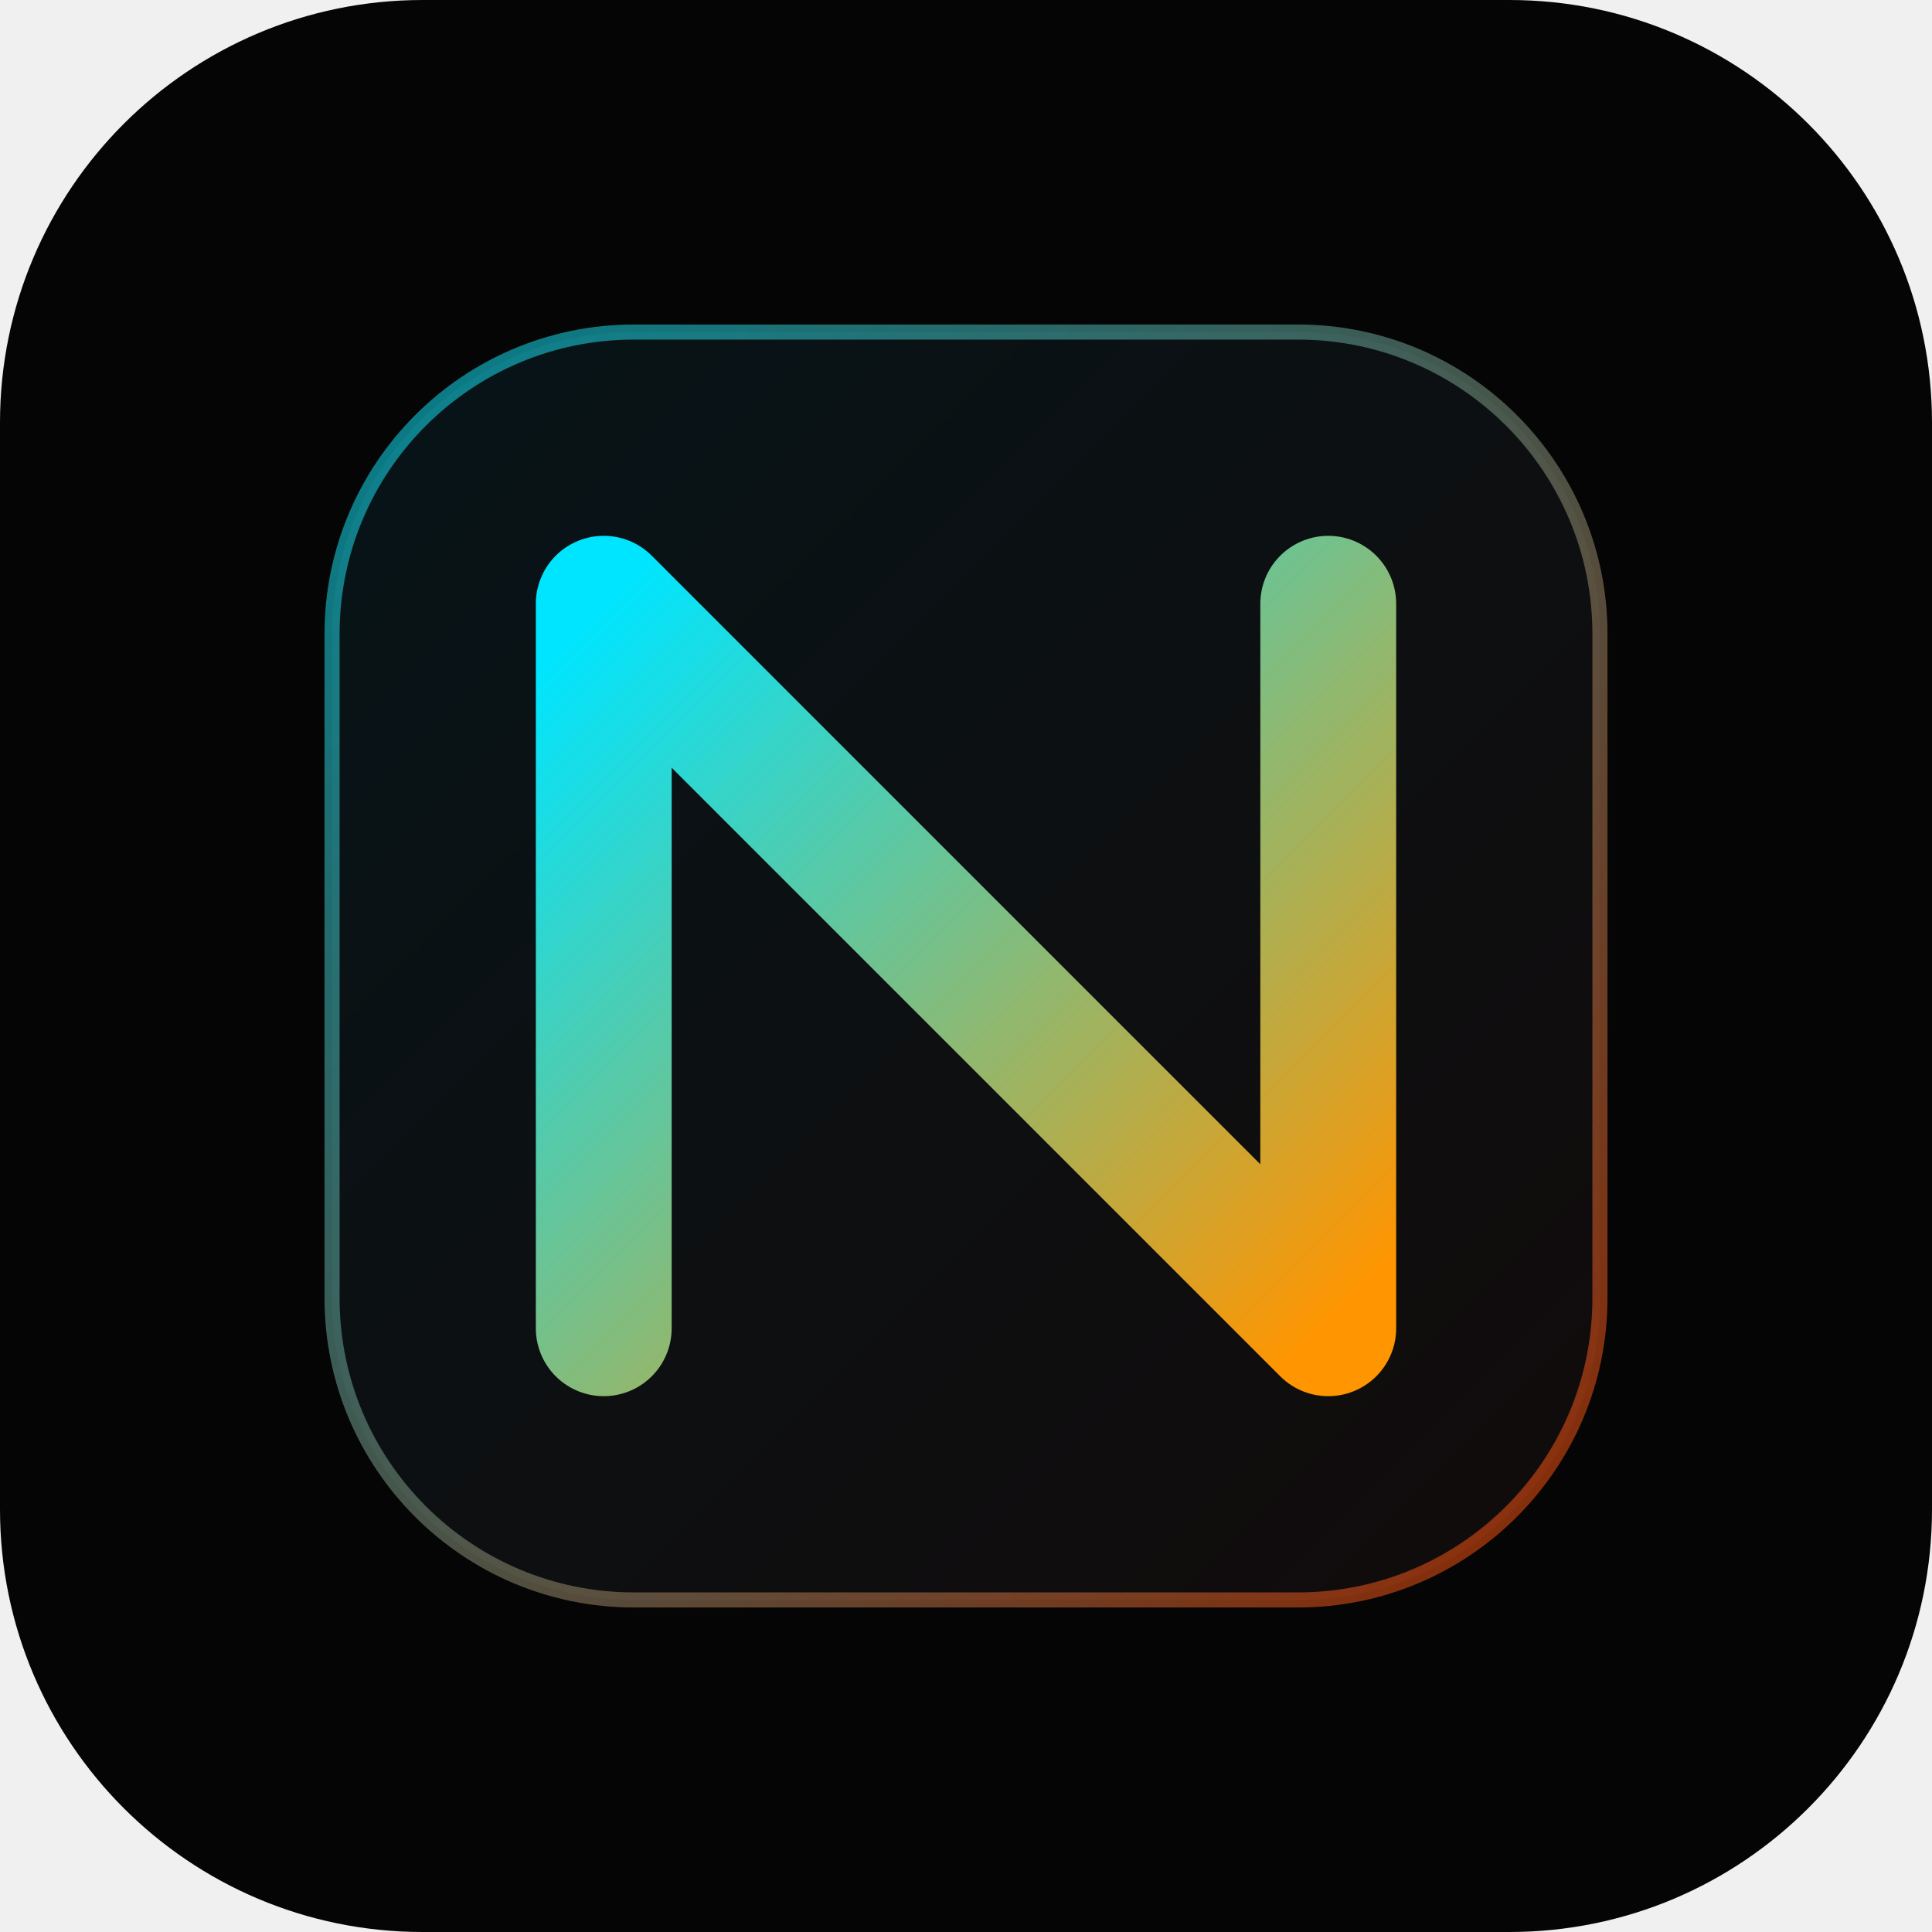
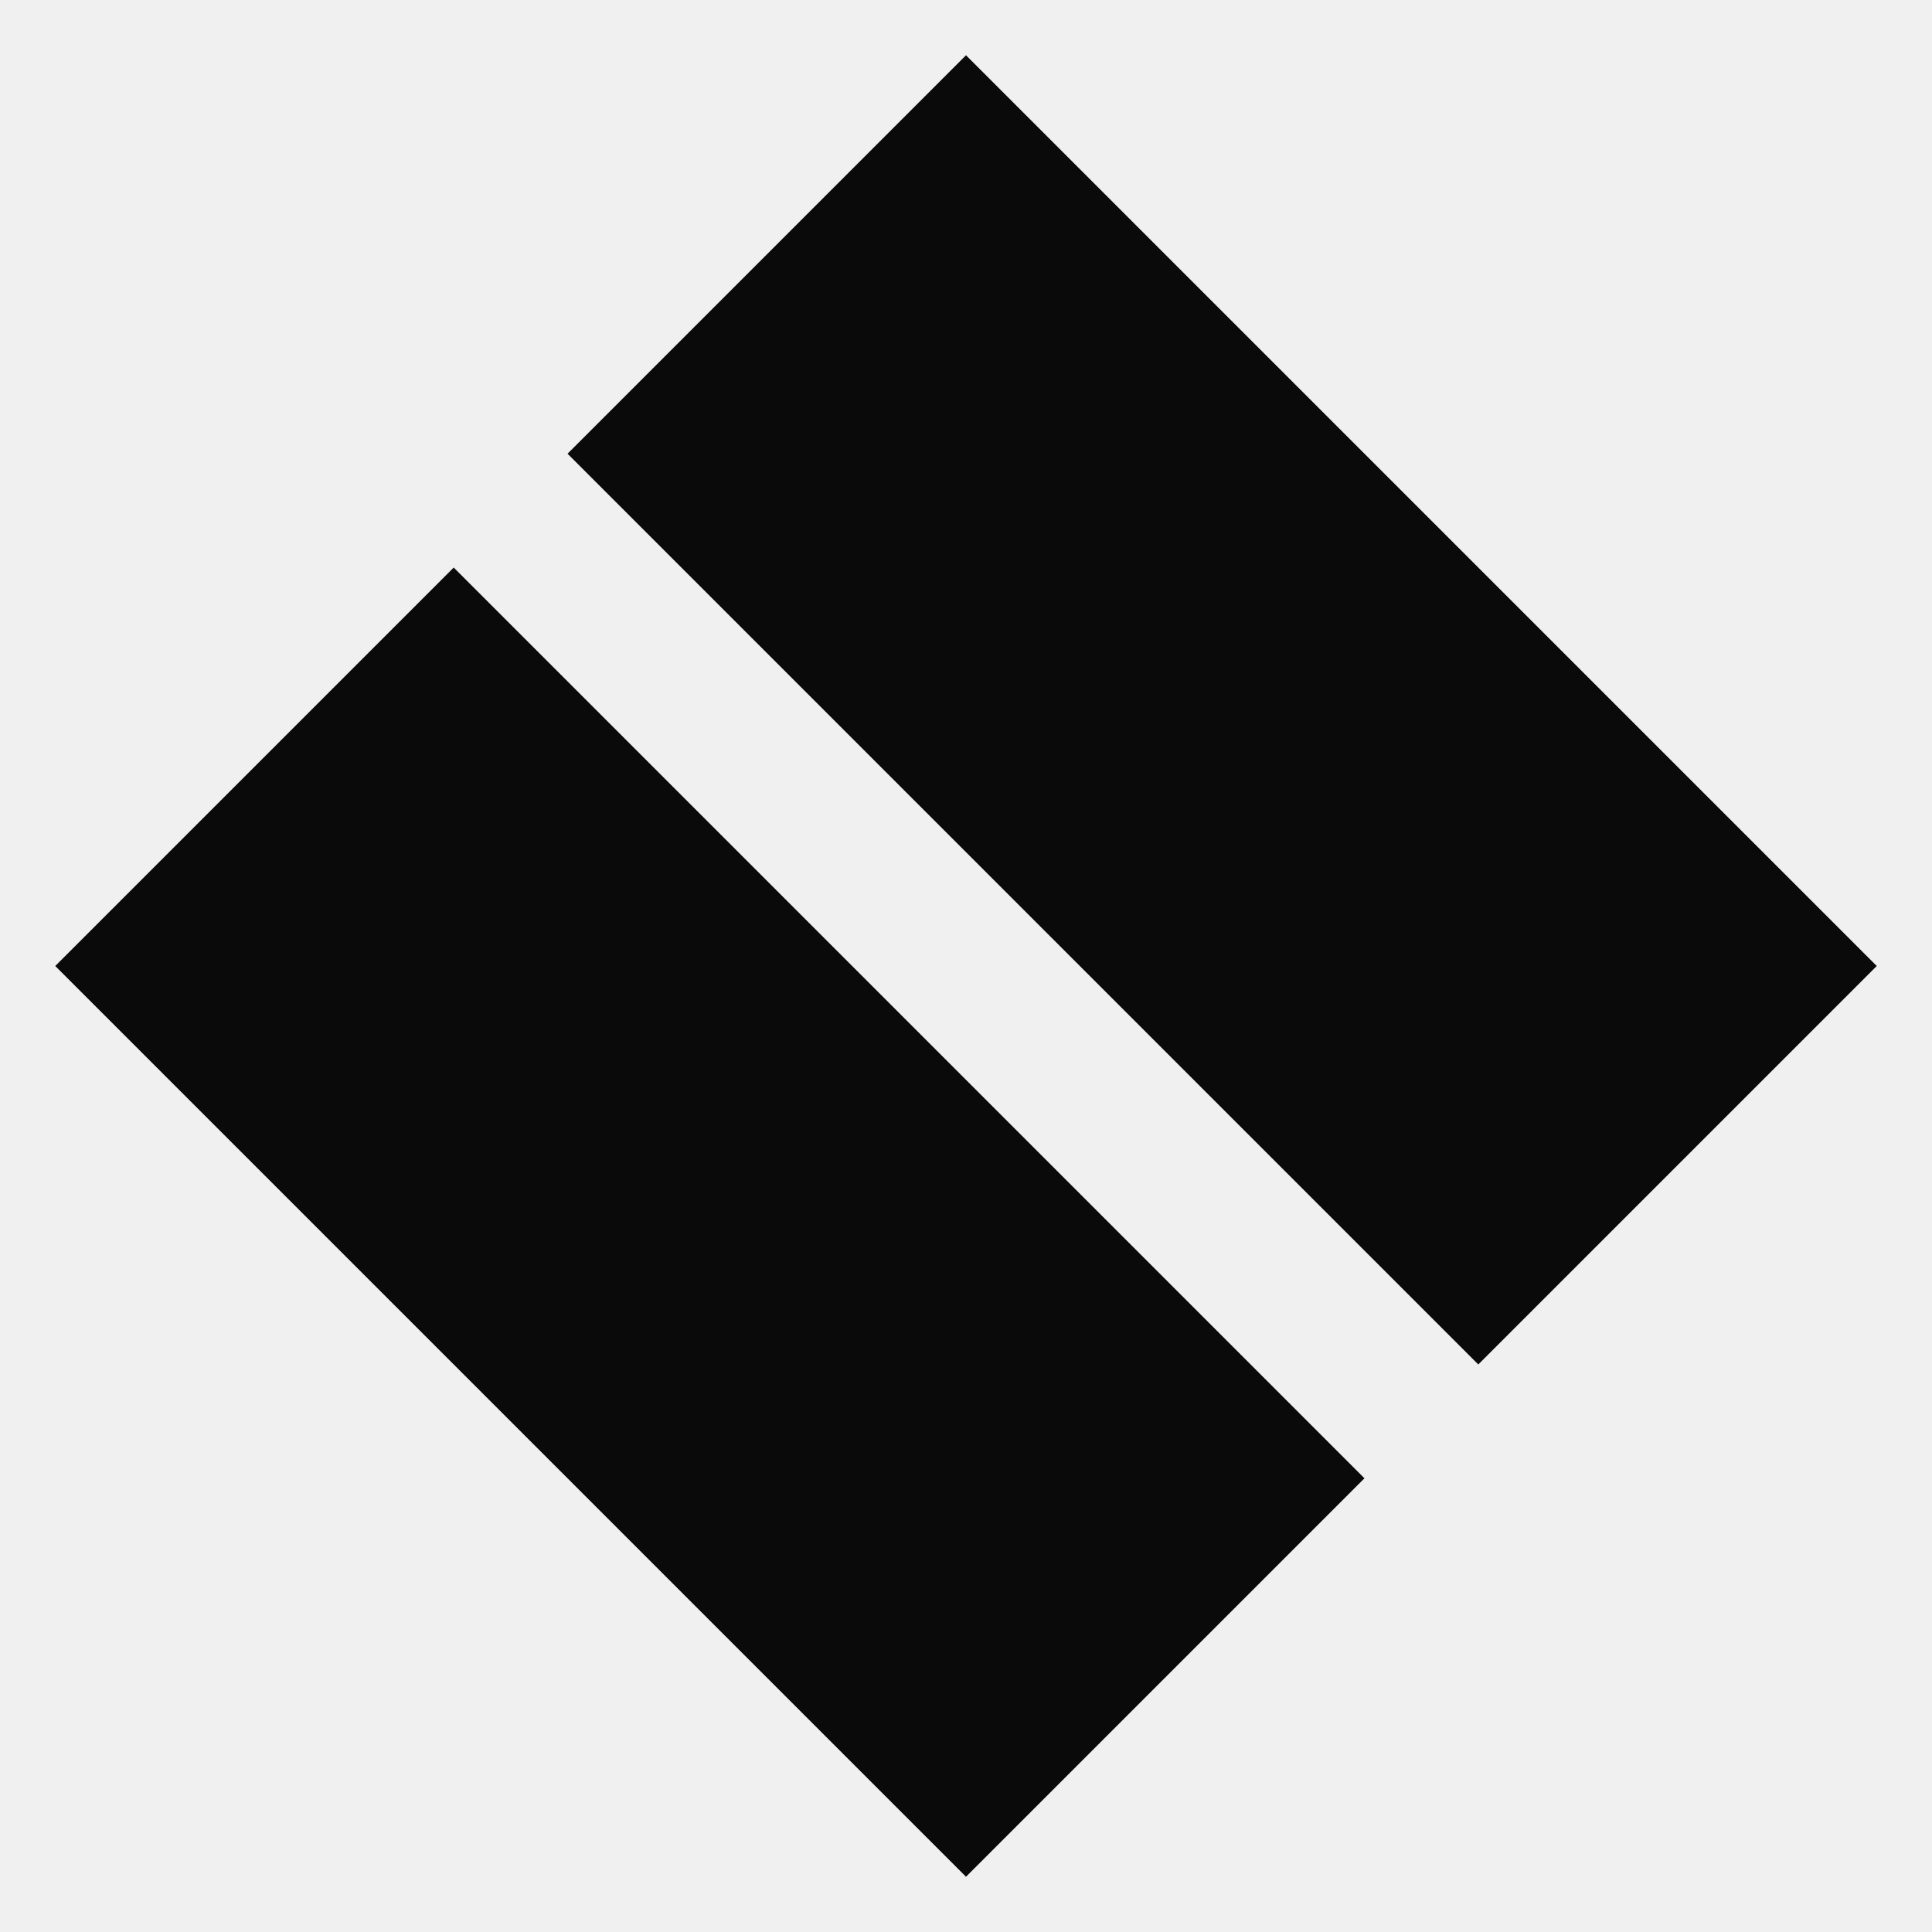
- <svg xmlns="http://www.w3.org/2000/svg" width="256" height="256" viewBox="0 0 256 256" fill="none">
-   <rect width="256" height="256" rx="56" fill="#050505" />
-   <rect x="44" y="44" width="168" height="168" rx="40" fill="url(#bg)" stroke="url(#stroke)" stroke-width="2" />
-   <path d="M80 176V80L176 176V80" stroke="url(#mark)" stroke-width="18" stroke-linecap="round" stroke-linejoin="round" />
-   <defs>
-     <linearGradient id="bg" x1="44" y1="44" x2="212" y2="212" gradientUnits="userSpaceOnUse">
-       <stop stop-color="#071418" />
-       <stop offset="1" stop-color="#120B0B" />
-     </linearGradient>
-     <linearGradient id="stroke" x1="44" y1="44" x2="212" y2="212" gradientUnits="userSpaceOnUse">
-       <stop stop-color="#00E5FF" stop-opacity="0.55" />
-       <stop offset="1" stop-color="#FF4500" stop-opacity="0.55" />
-     </linearGradient>
-     <linearGradient id="mark" x1="80" y1="80" x2="176" y2="176" gradientUnits="userSpaceOnUse">
-       <stop stop-color="#00E5FF" />
-       <stop offset="1" stop-color="#FF9500" />
-     </linearGradient>
-   </defs>
+ <svg xmlns="http://www.w3.org/2000/svg" viewBox="0 0 24 24" fill="none">
+   <style>
+     .shape { fill: #0a0a0a; }
+     @media (prefers-color-scheme: dark) {
+       .shape { fill: #ffffff; }
+     }
+   </style>
+   <g transform="rotate(45 12 12)">
+     <rect class="shape" x="4" y="4" width="16" height="7" />
+     <rect class="shape" x="4" y="13" width="16" height="7" />
+   </g>
</svg>
